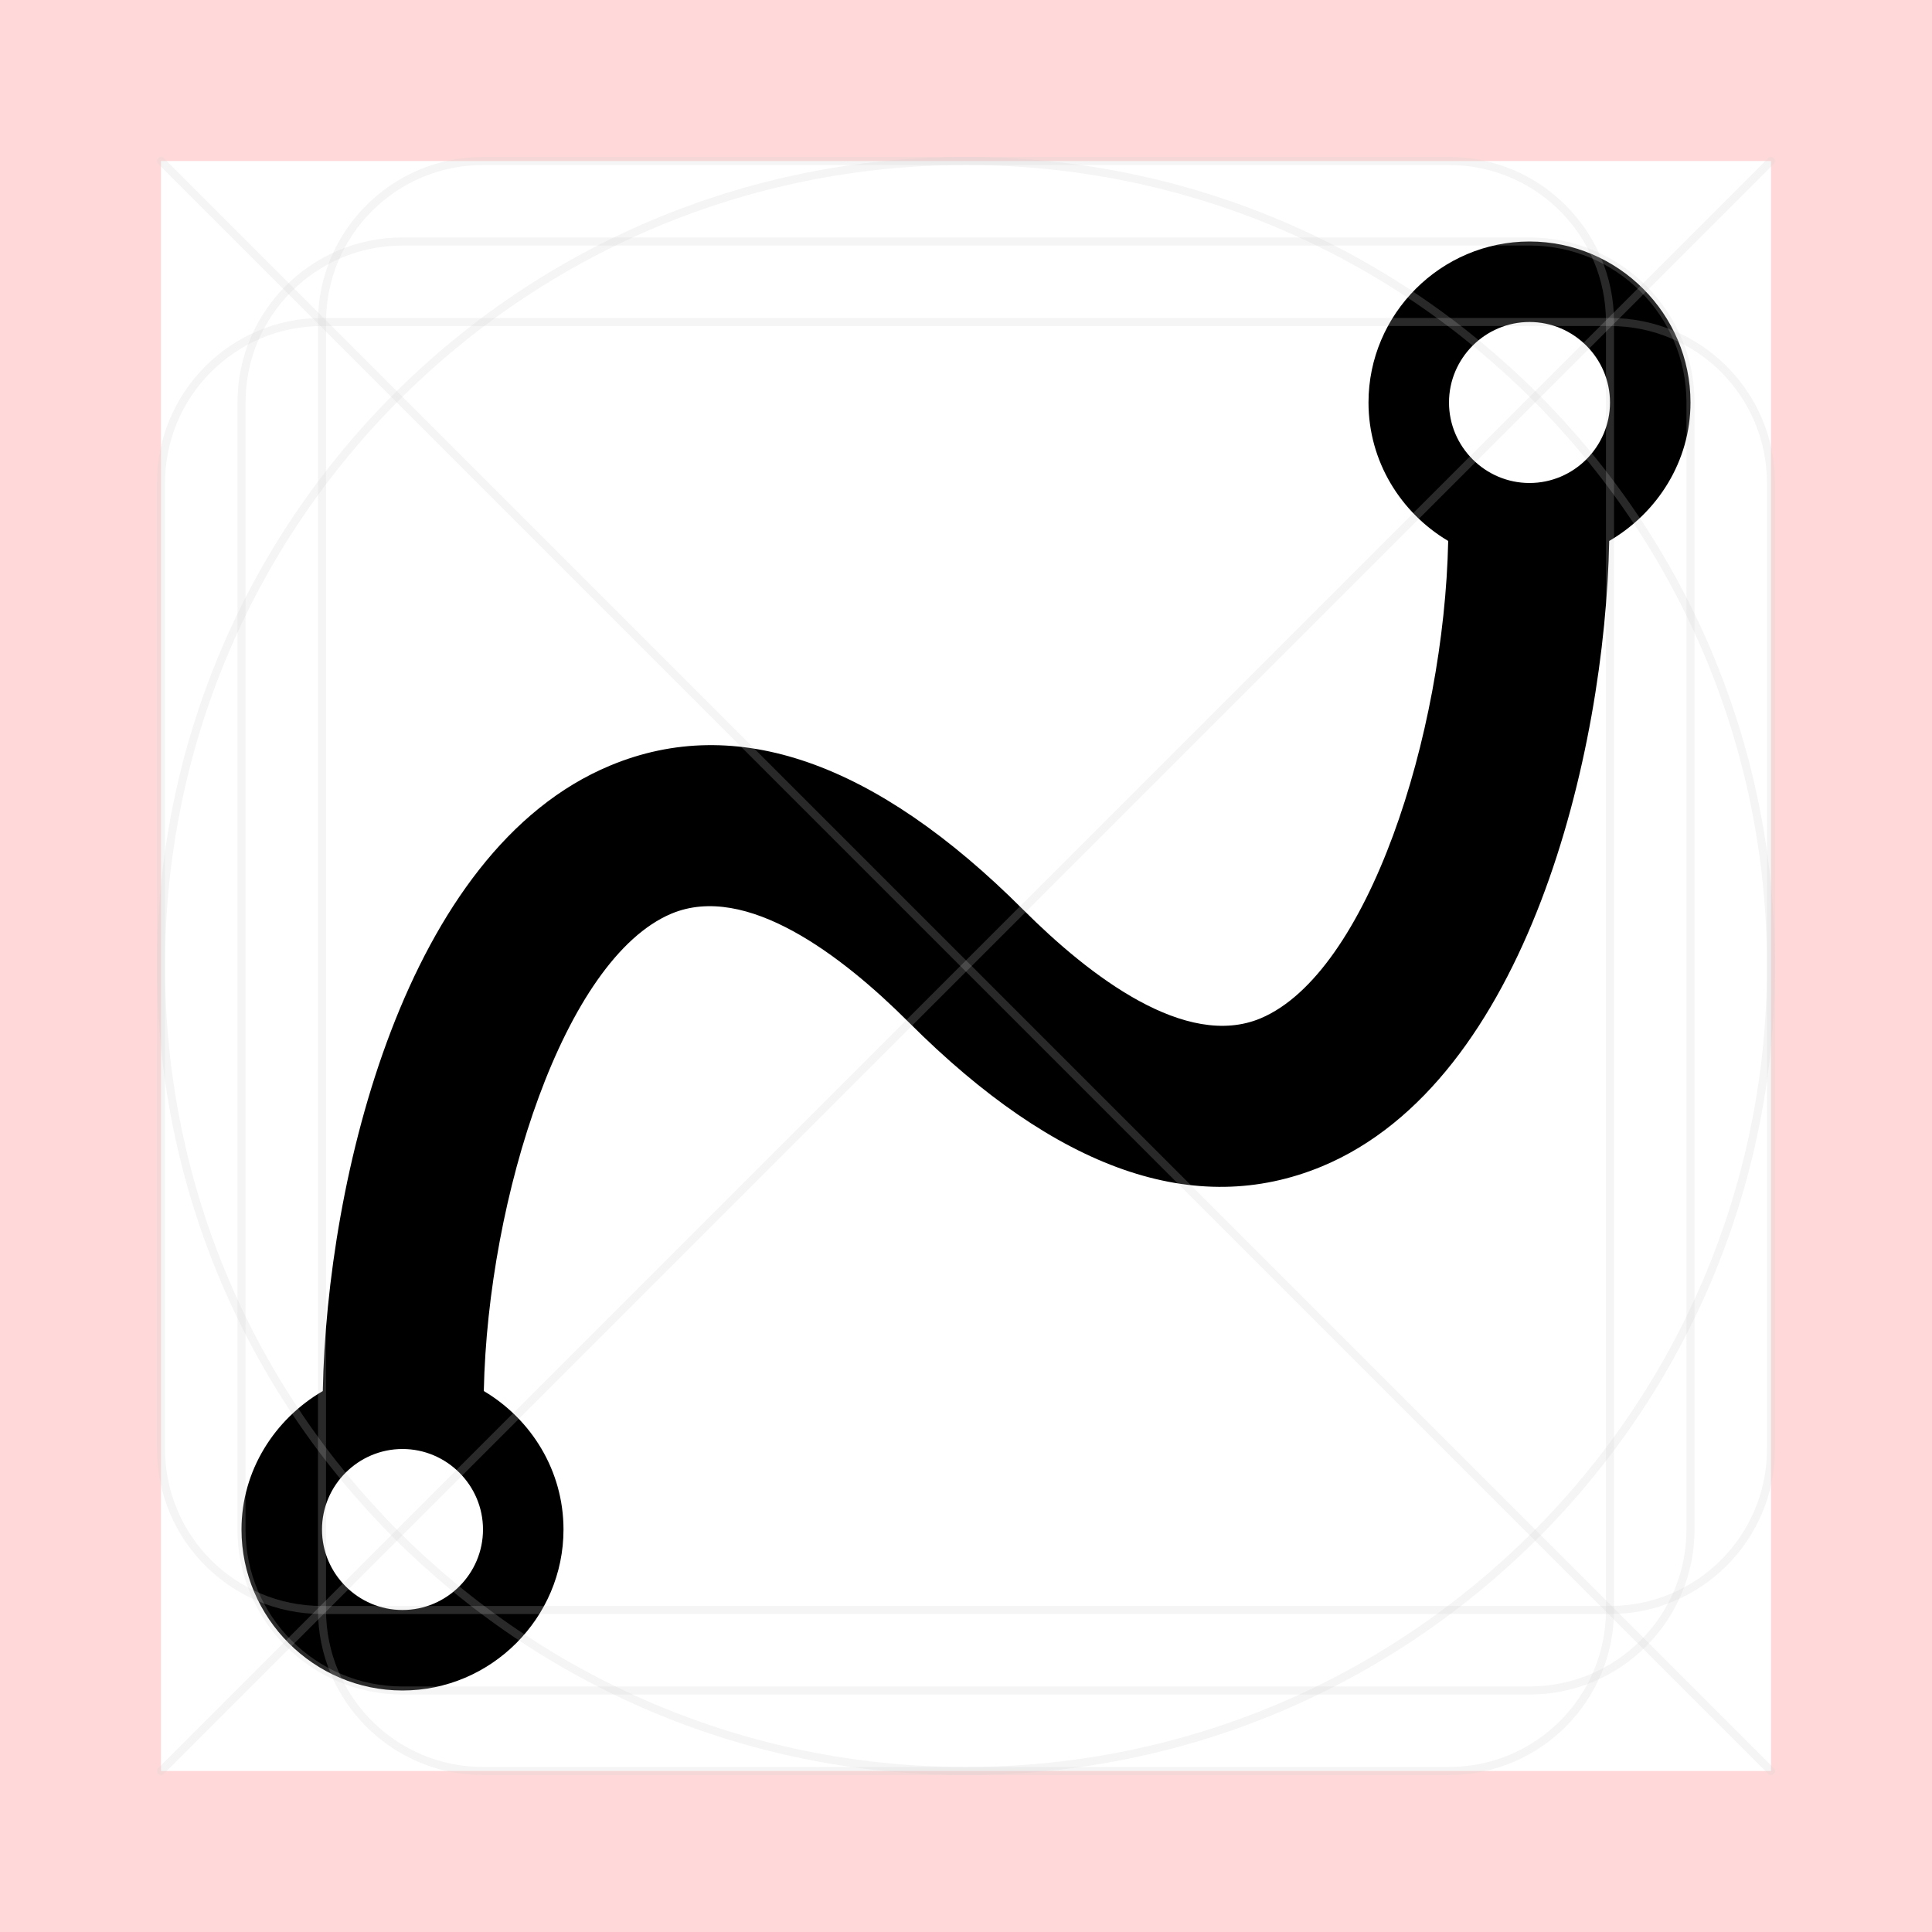
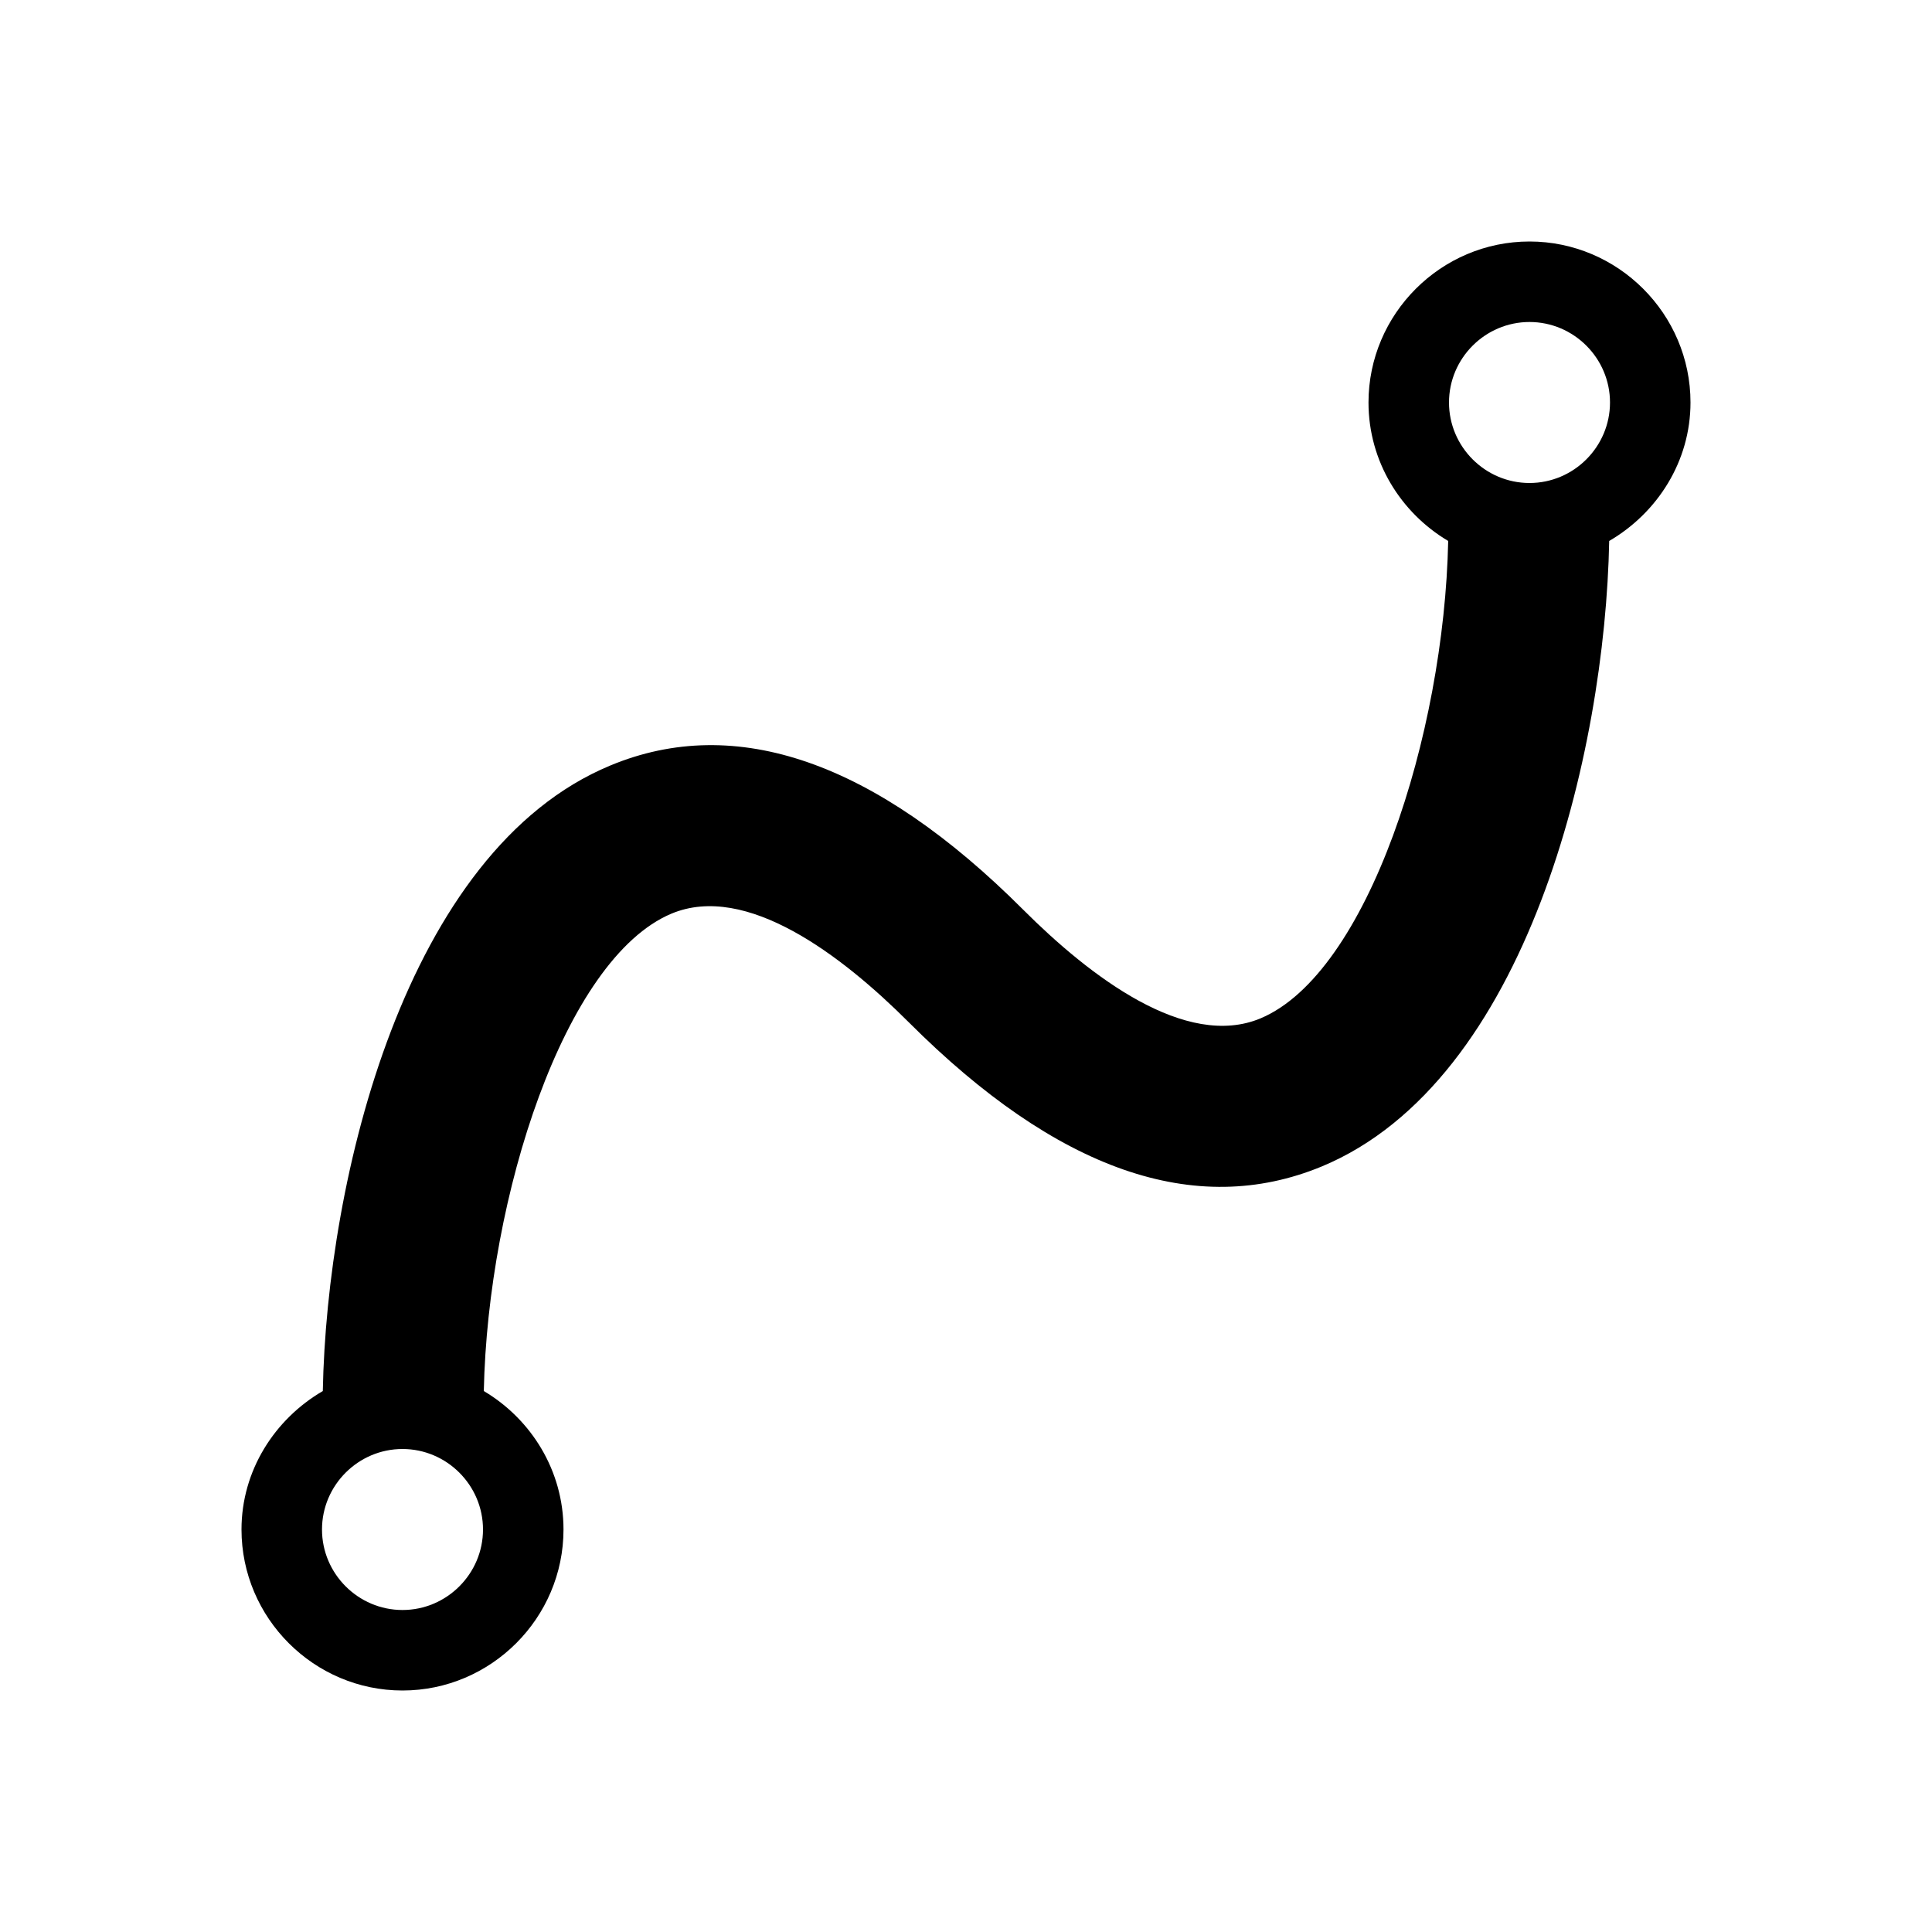
- <svg xmlns="http://www.w3.org/2000/svg" version="1.1" viewBox="0 0 24 24">
-   <defs>
-     <style>
-       .st0 {
-         stroke-linecap: round;
-         stroke-linejoin: round;
-       }
- 
-       .st0, .st1 {
-         fill: none;
-         opacity: .2;
-         stroke: #ccc;
-         stroke-width: .1px;
-       }
- 
-       .st1 {
-         stroke-miterlimit: 10;
-       }
- 
-       .st2 {
-         fill: red;
-         opacity: .15;
-       }
-     </style>
-   </defs>
-   <g id="art">
-     <path d="M21,5c0-1.1-.9-2-2-2s-2,.9-2,2c0,.73.4,1.37.99,1.72-.05,2.41-1,5.37-2.33,5.93-.93.39-2.12-.52-2.95-1.35-1.84-1.84-3.57-2.44-5.13-1.79-2.55,1.06-3.52,5.14-3.57,7.77-.6.35-1.01.99-1.01,1.72,0,1.1.9,2,2,2s2-.9,2-2c0-.73-.4-1.37-.99-1.72.05-2.41,1-5.37,2.33-5.93.93-.39,2.12.52,2.95,1.35,1.84,1.84,3.56,2.44,5.13,1.79,2.55-1.06,3.52-5.14,3.57-7.77.6-.35,1.01-.99,1.01-1.72ZM5,20c-.55,0-1-.45-1-1s.45-1,1-1,1,.45,1,1-.45,1-1,1ZM19,6c-.55,0-1-.45-1-1s.45-1,1-1,1,.45,1,1-.45,1-1,1Z" />
-   </g>
-   <g id="border">
-     <path class="st2" d="M0,0v24h24V0H0ZM22,22H2V2h20v20Z" />
-   </g>
-   <g id="guides">
-     <rect class="st1" x="3" y="3" width="18" height="18" rx="2" ry="2" />
-     <rect class="st1" x="4" y="2" width="16" height="20" rx="2" ry="2" />
-     <rect class="st1" x="2" y="4" width="20" height="16" rx="2" ry="2" />
-     <circle class="st1" cx="12" cy="12" r="10" />
-     <line class="st0" x1="2" y1="2" x2="22" y2="22" />
-     <line class="st0" x1="22" y1="2" x2="2" y2="22" />
-   </g>
+ <svg xmlns="http://www.w3.org/2000/svg" id="art" version="1.1" viewBox="0 0 24 24">
+   <path d="M21,5c0-1.1-.9-2-2-2s-2,.9-2,2c0,.73.4,1.37.99,1.72-.05,2.41-1,5.37-2.33,5.93-.93.39-2.12-.52-2.95-1.35-1.84-1.84-3.57-2.44-5.13-1.79-2.55,1.06-3.52,5.14-3.57,7.77-.6.35-1.01.99-1.01,1.72,0,1.1.9,2,2,2s2-.9,2-2c0-.73-.4-1.37-.99-1.72.05-2.41,1-5.37,2.33-5.93.93-.39,2.12.52,2.95,1.35,1.84,1.84,3.56,2.44,5.13,1.79,2.55-1.06,3.52-5.14,3.57-7.77.6-.35,1.01-.99,1.01-1.72ZM5,20c-.55,0-1-.45-1-1s.45-1,1-1,1,.45,1,1-.45,1-1,1ZM19,6c-.55,0-1-.45-1-1s.45-1,1-1,1,.45,1,1-.45,1-1,1Z" />
</svg>
